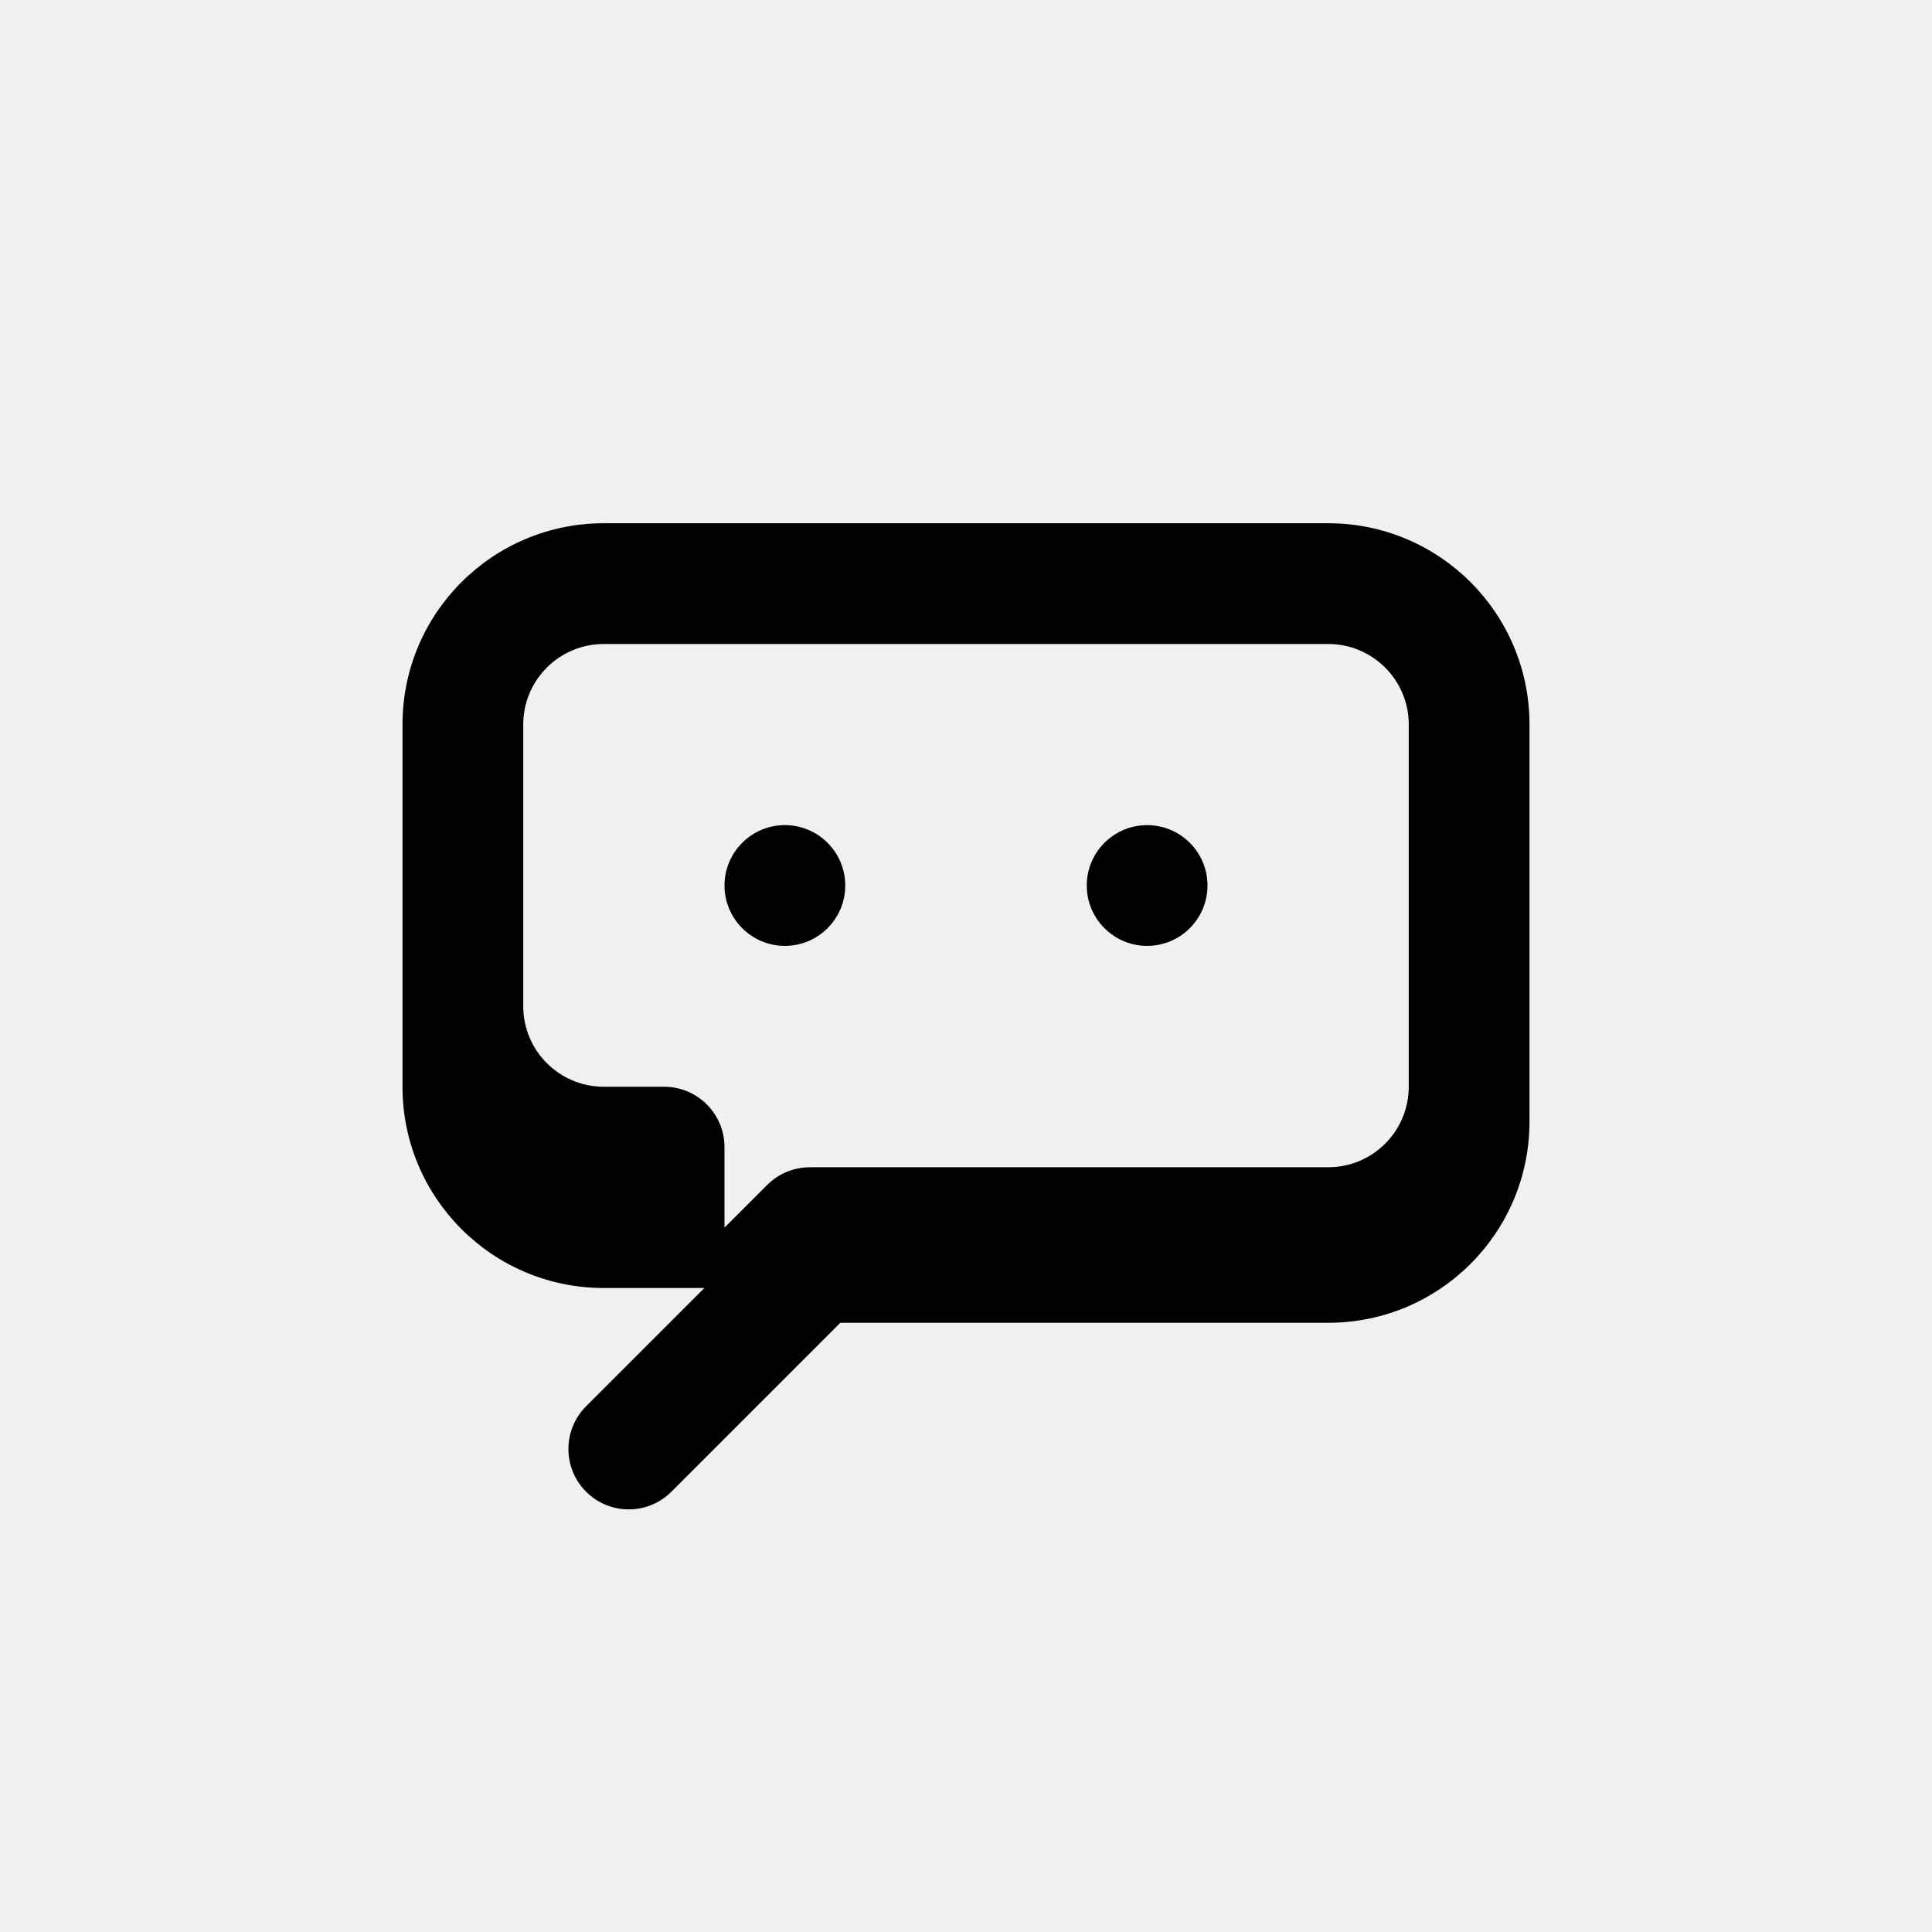
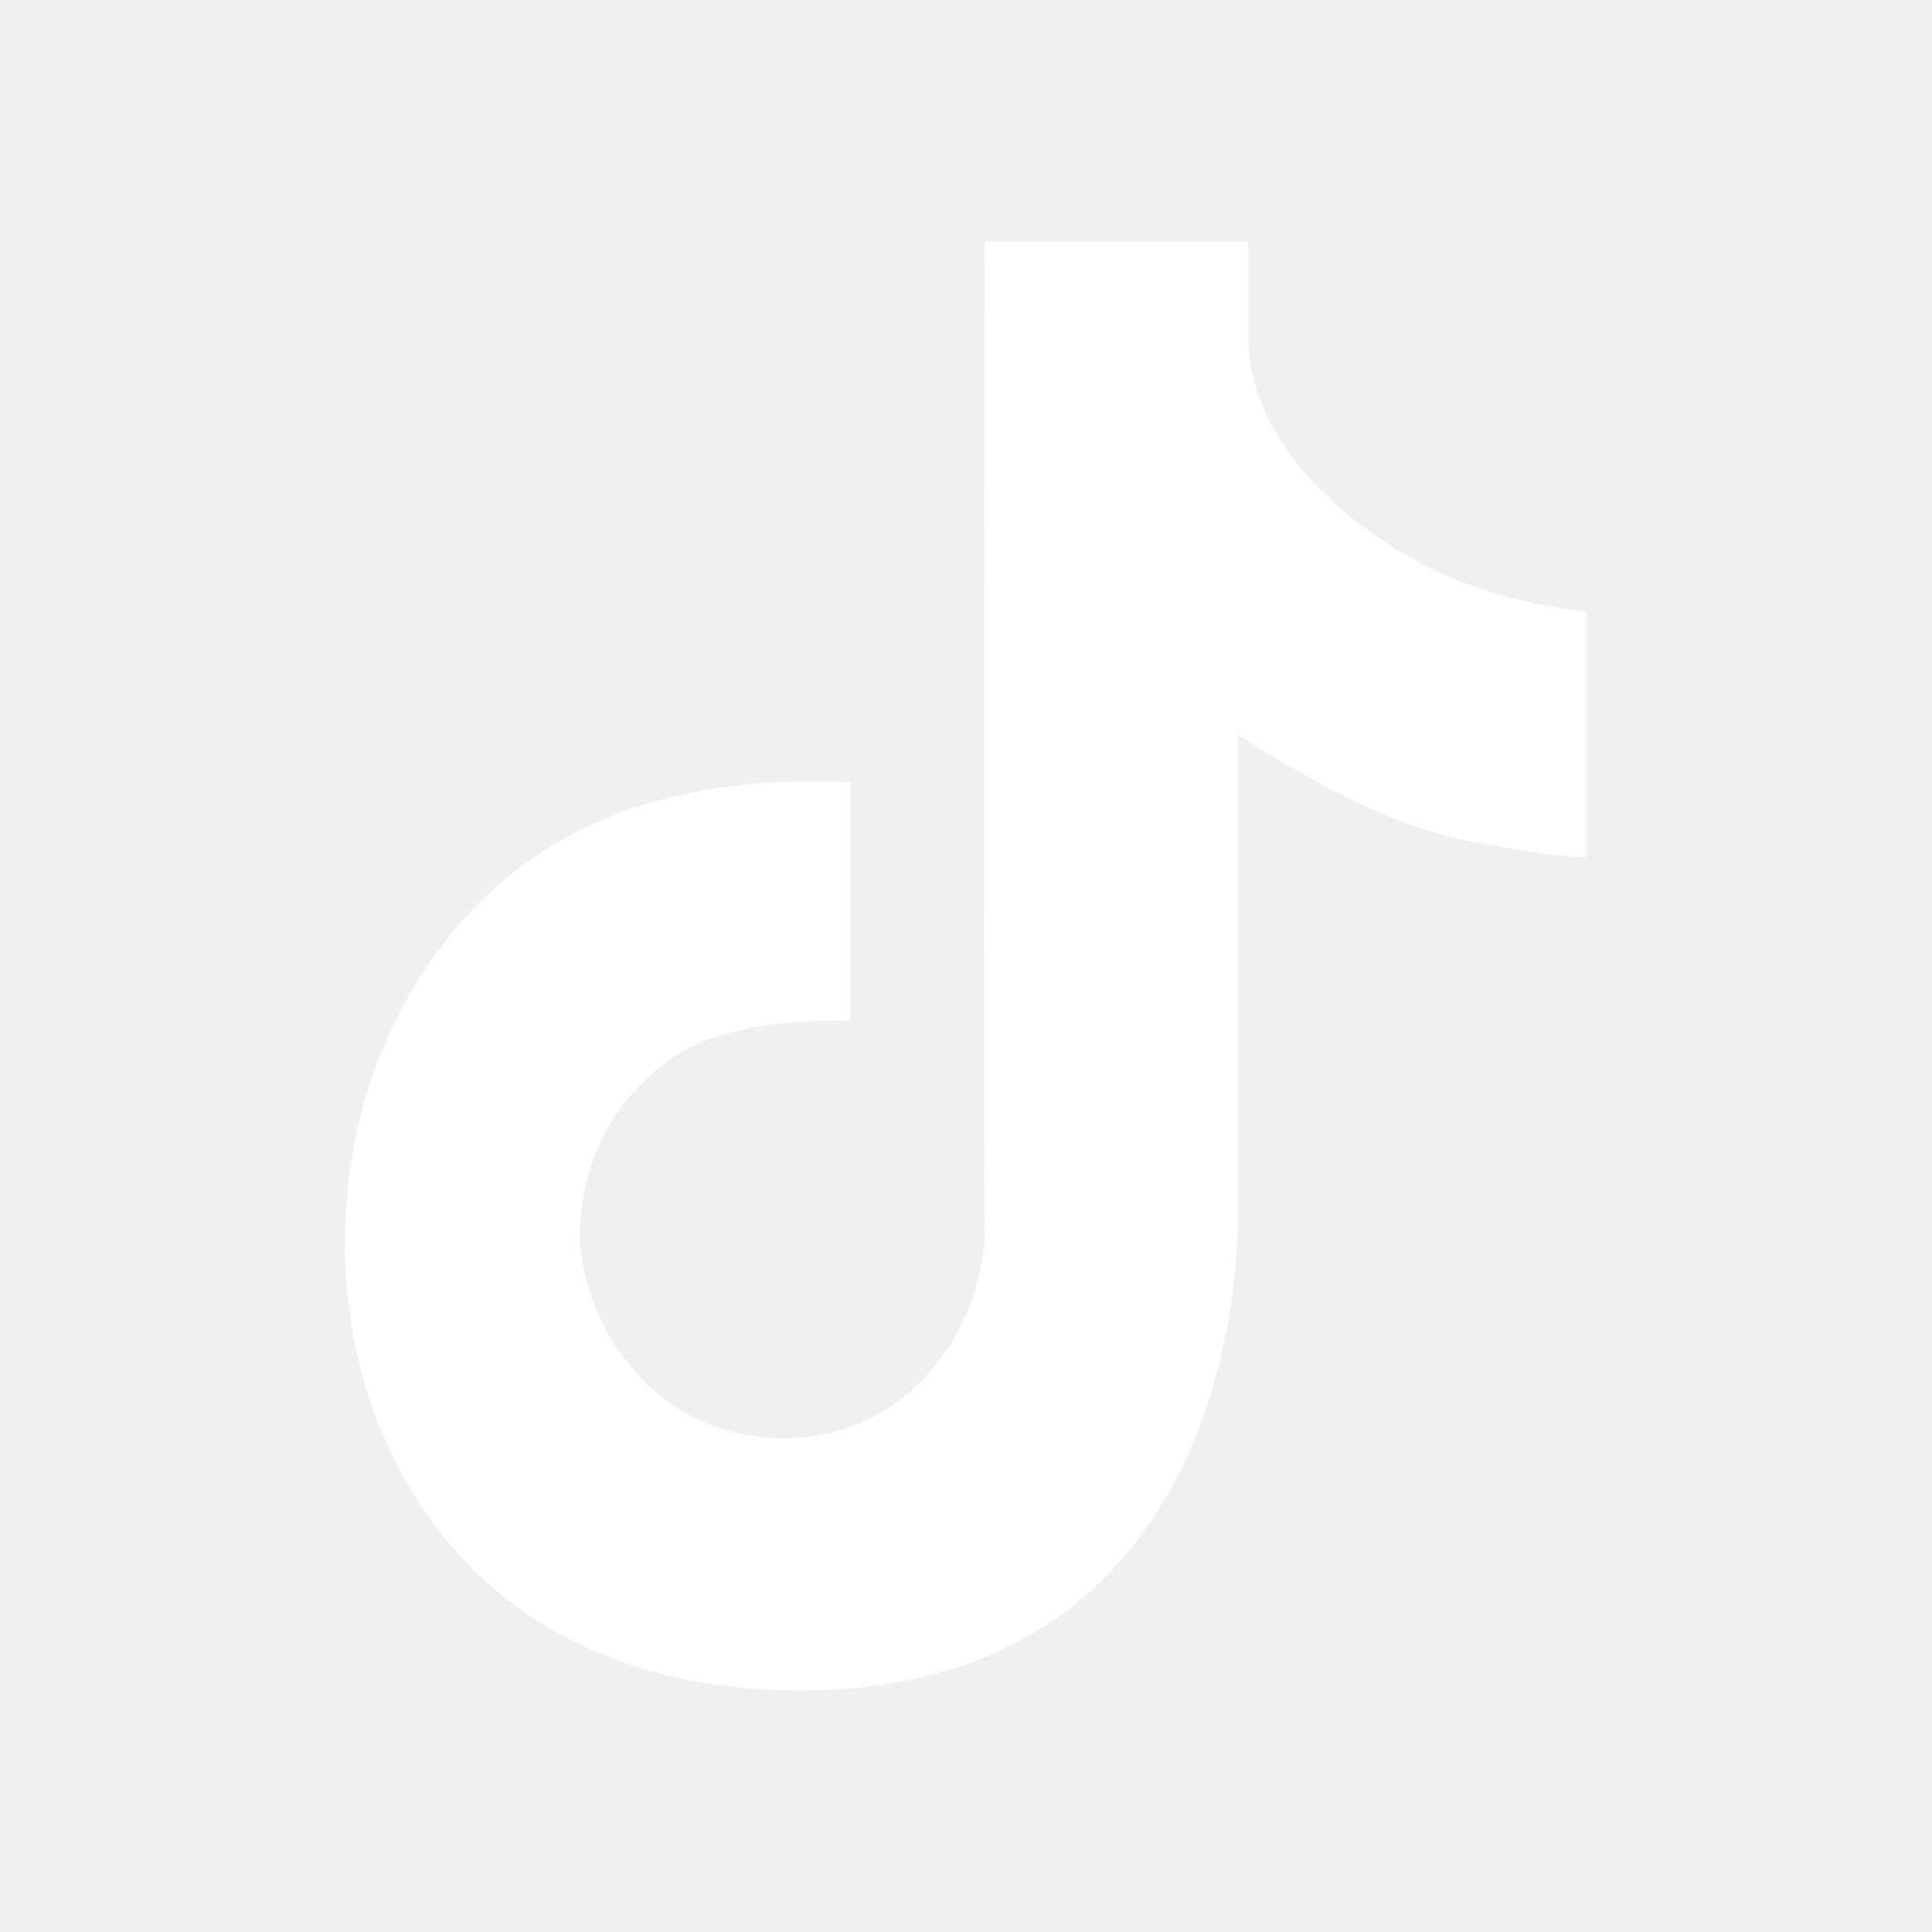
- <svg xmlns="http://www.w3.org/2000/svg" preserveAspectRatio="none" width="100%" height="100%" overflow="visible" style="display: block;" viewBox="0 0 24 24" fill="none">
-   <path d="M16.5 6.5H7.5C6.119 6.5 5 7.619 5 9V13.5C5 14.881 6.119 16 7.5 16H8.75L7.28 17.47C7.14 17.61 7.061 17.801 7.061 18C7.061 18.414 7.396 18.75 7.811 18.75C8.01 18.75 8.2 18.671 8.341 18.53L10.439 16.432H16.5C17.881 16.432 19 15.313 19 13.932V9C19 7.619 17.881 6.5 16.5 6.5ZM7.5 8H16.5C17.052 8 17.5 8.448 17.5 9V13.5C17.5 14.052 17.052 14.5 16.5 14.5H10.061C9.862 14.5 9.671 14.579 9.53 14.72L9 15.25V14.25C9 13.836 8.664 13.5 8.25 13.5H7.5C6.948 13.5 6.5 13.052 6.5 12.5V9C6.5 8.448 6.948 8 7.5 8ZM9.75 10.25C10.164 10.25 10.5 10.586 10.5 11C10.5 11.414 10.164 11.75 9.75 11.75C9.336 11.75 9 11.414 9 11C9 10.586 9.336 10.25 9.75 10.25ZM14.25 10.25C14.664 10.25 15 10.586 15 11C15 11.414 14.664 11.75 14.25 11.75C13.836 11.75 13.5 11.414 13.5 11C13.5 10.586 13.836 10.25 14.25 10.25Z" fill="currentColor" />
+ <svg xmlns="http://www.w3.org/2000/svg" width="24" height="24" viewBox="0 0 24 24" fill="none">
+   <path d="M10.565 9.718C7.856 9.585 5.973 10.57 4.916 12.675C3.331 15.833 4.641 21 9.93 21C15.219 21 15.372 15.783 15.372 15.236C15.372 14.872 15.372 12.834 15.372 9.124C16.503 9.855 17.457 10.296 18.234 10.445C19.01 10.594 19.503 10.66 19.714 10.643V7.602C18.996 7.514 18.375 7.345 17.851 7.097C17.066 6.724 15.507 5.69 15.507 4.173C15.508 4.181 15.508 3.79 15.507 3H12.233C12.223 10.427 12.223 14.505 12.233 15.236C12.248 16.332 11.415 17.865 9.726 17.865C8.037 17.865 7.205 16.333 7.205 15.345C7.205 14.74 7.408 13.864 8.249 13.214C8.748 12.829 9.441 12.675 10.565 12.675C10.565 12.321 10.565 11.335 10.565 9.718Z" fill="white" style="fill:white;fill-opacity:1;" />
</svg>
